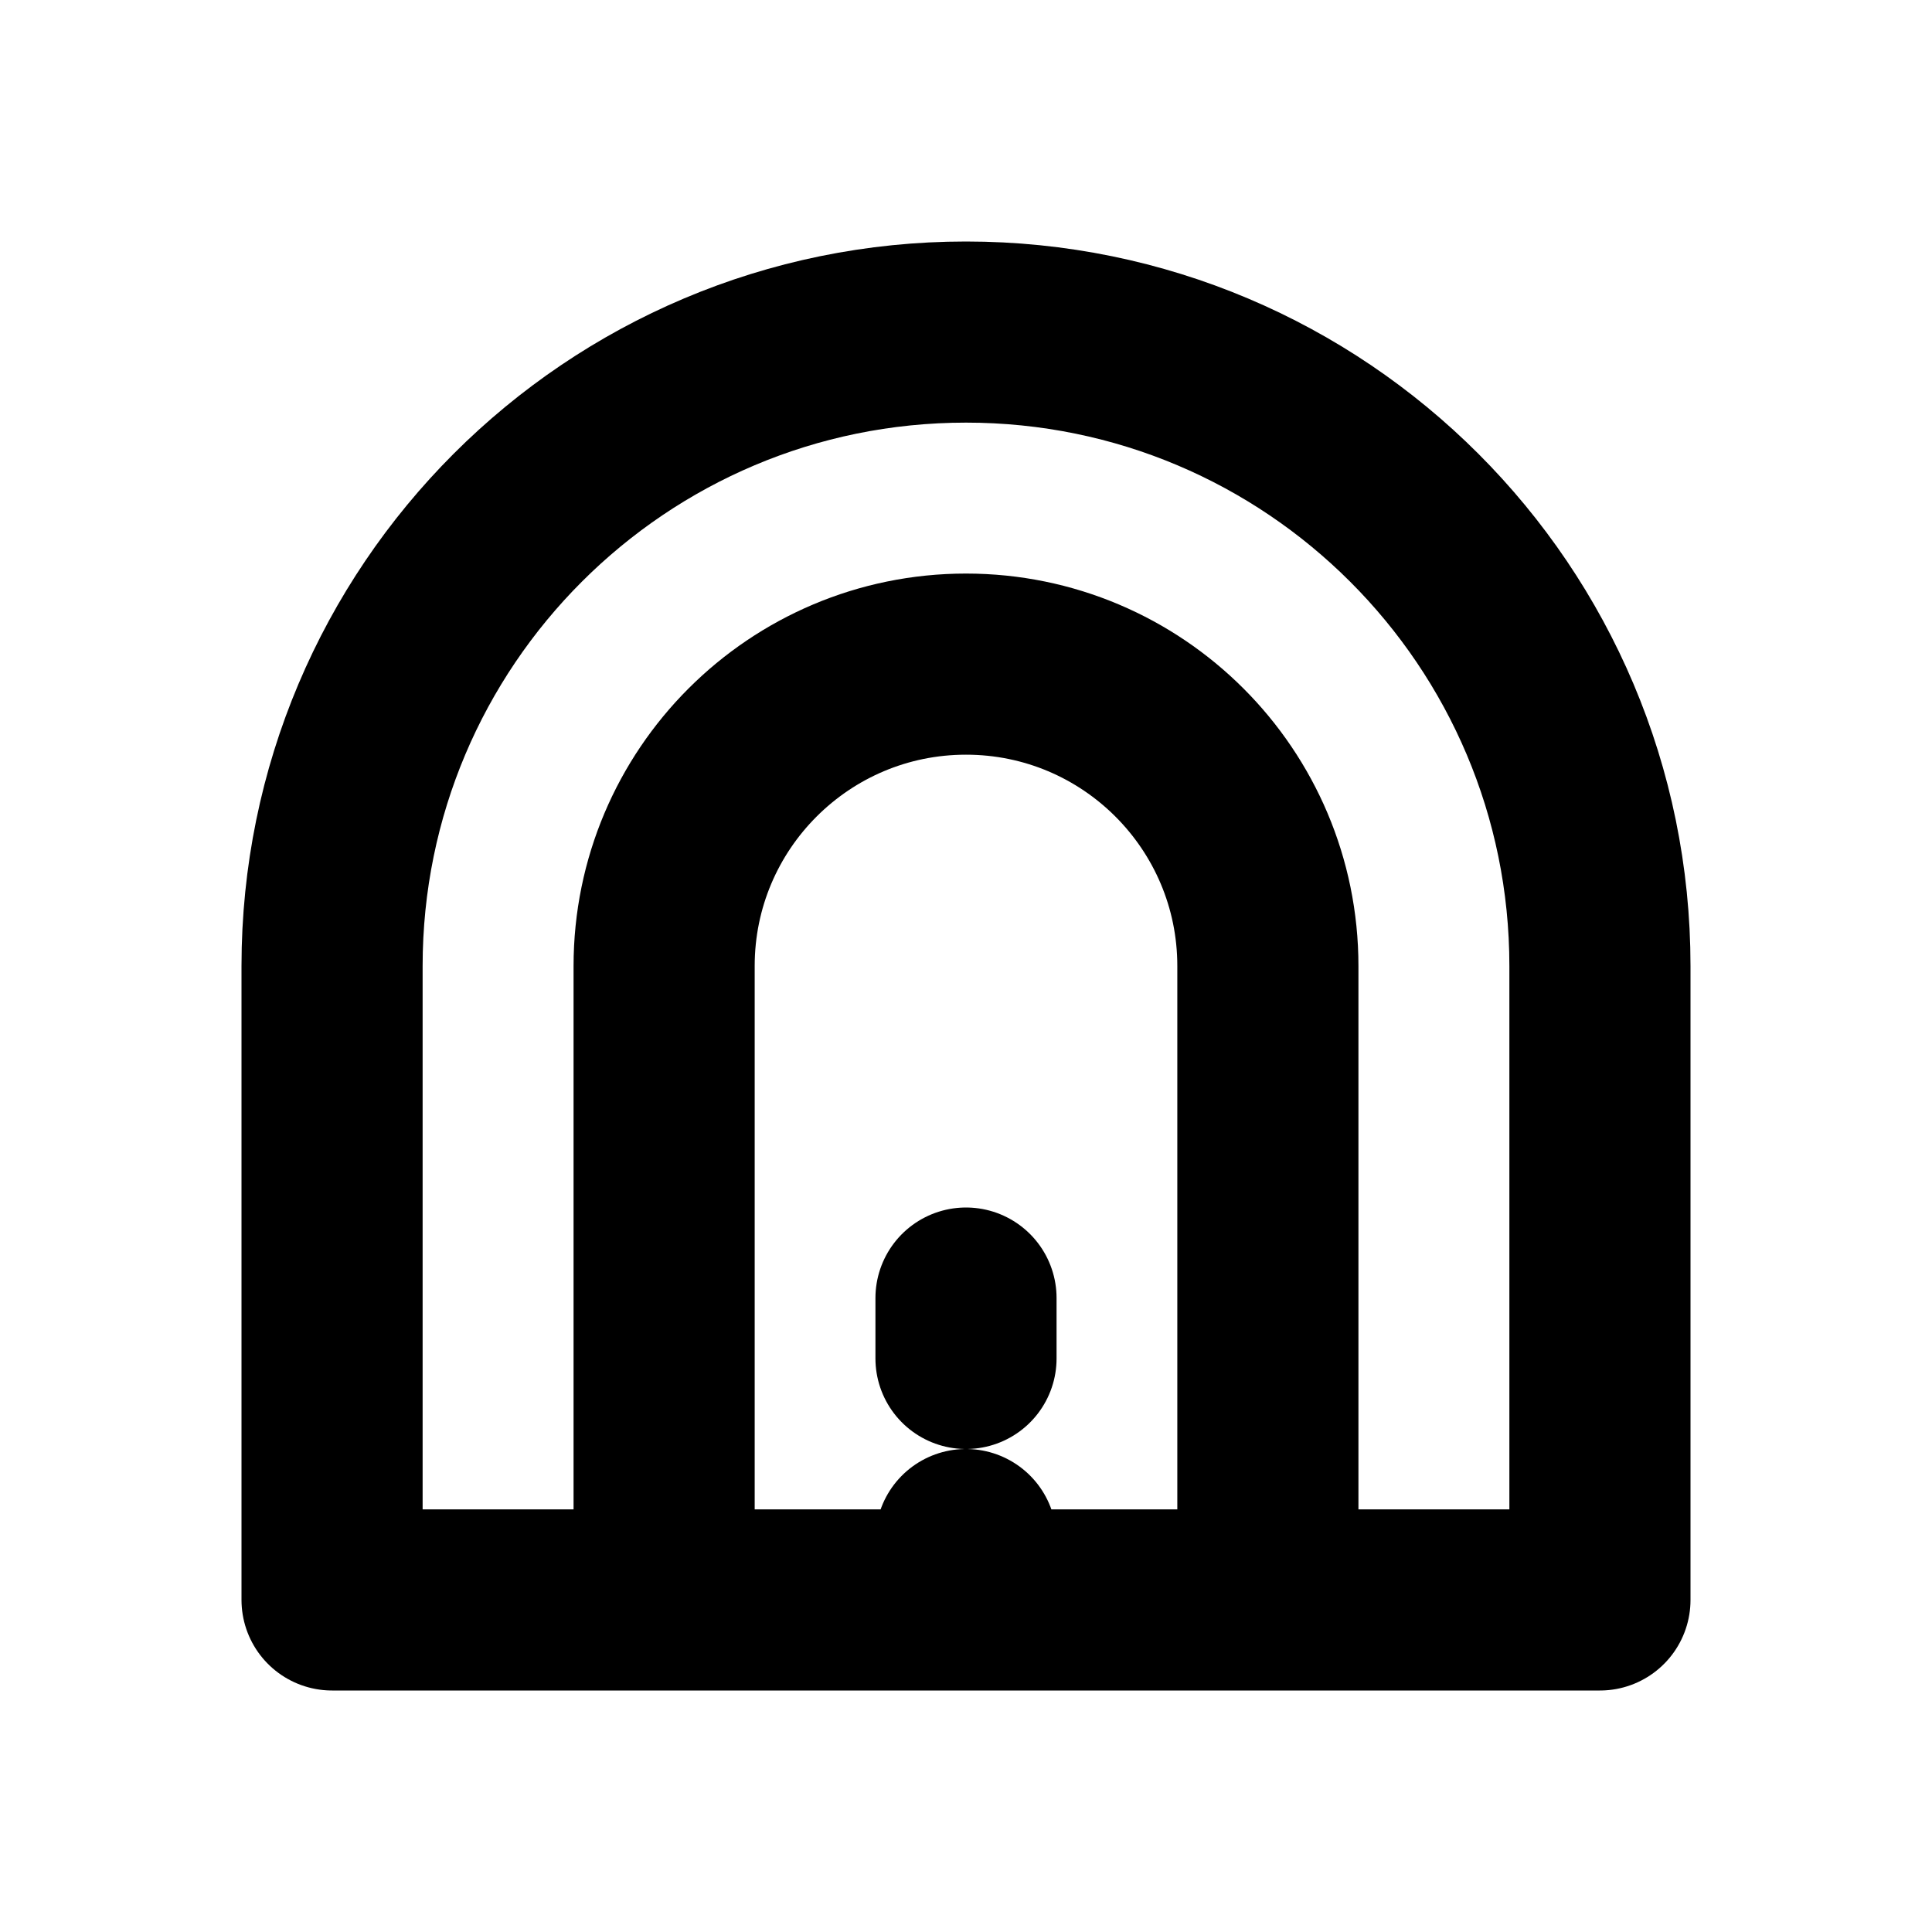
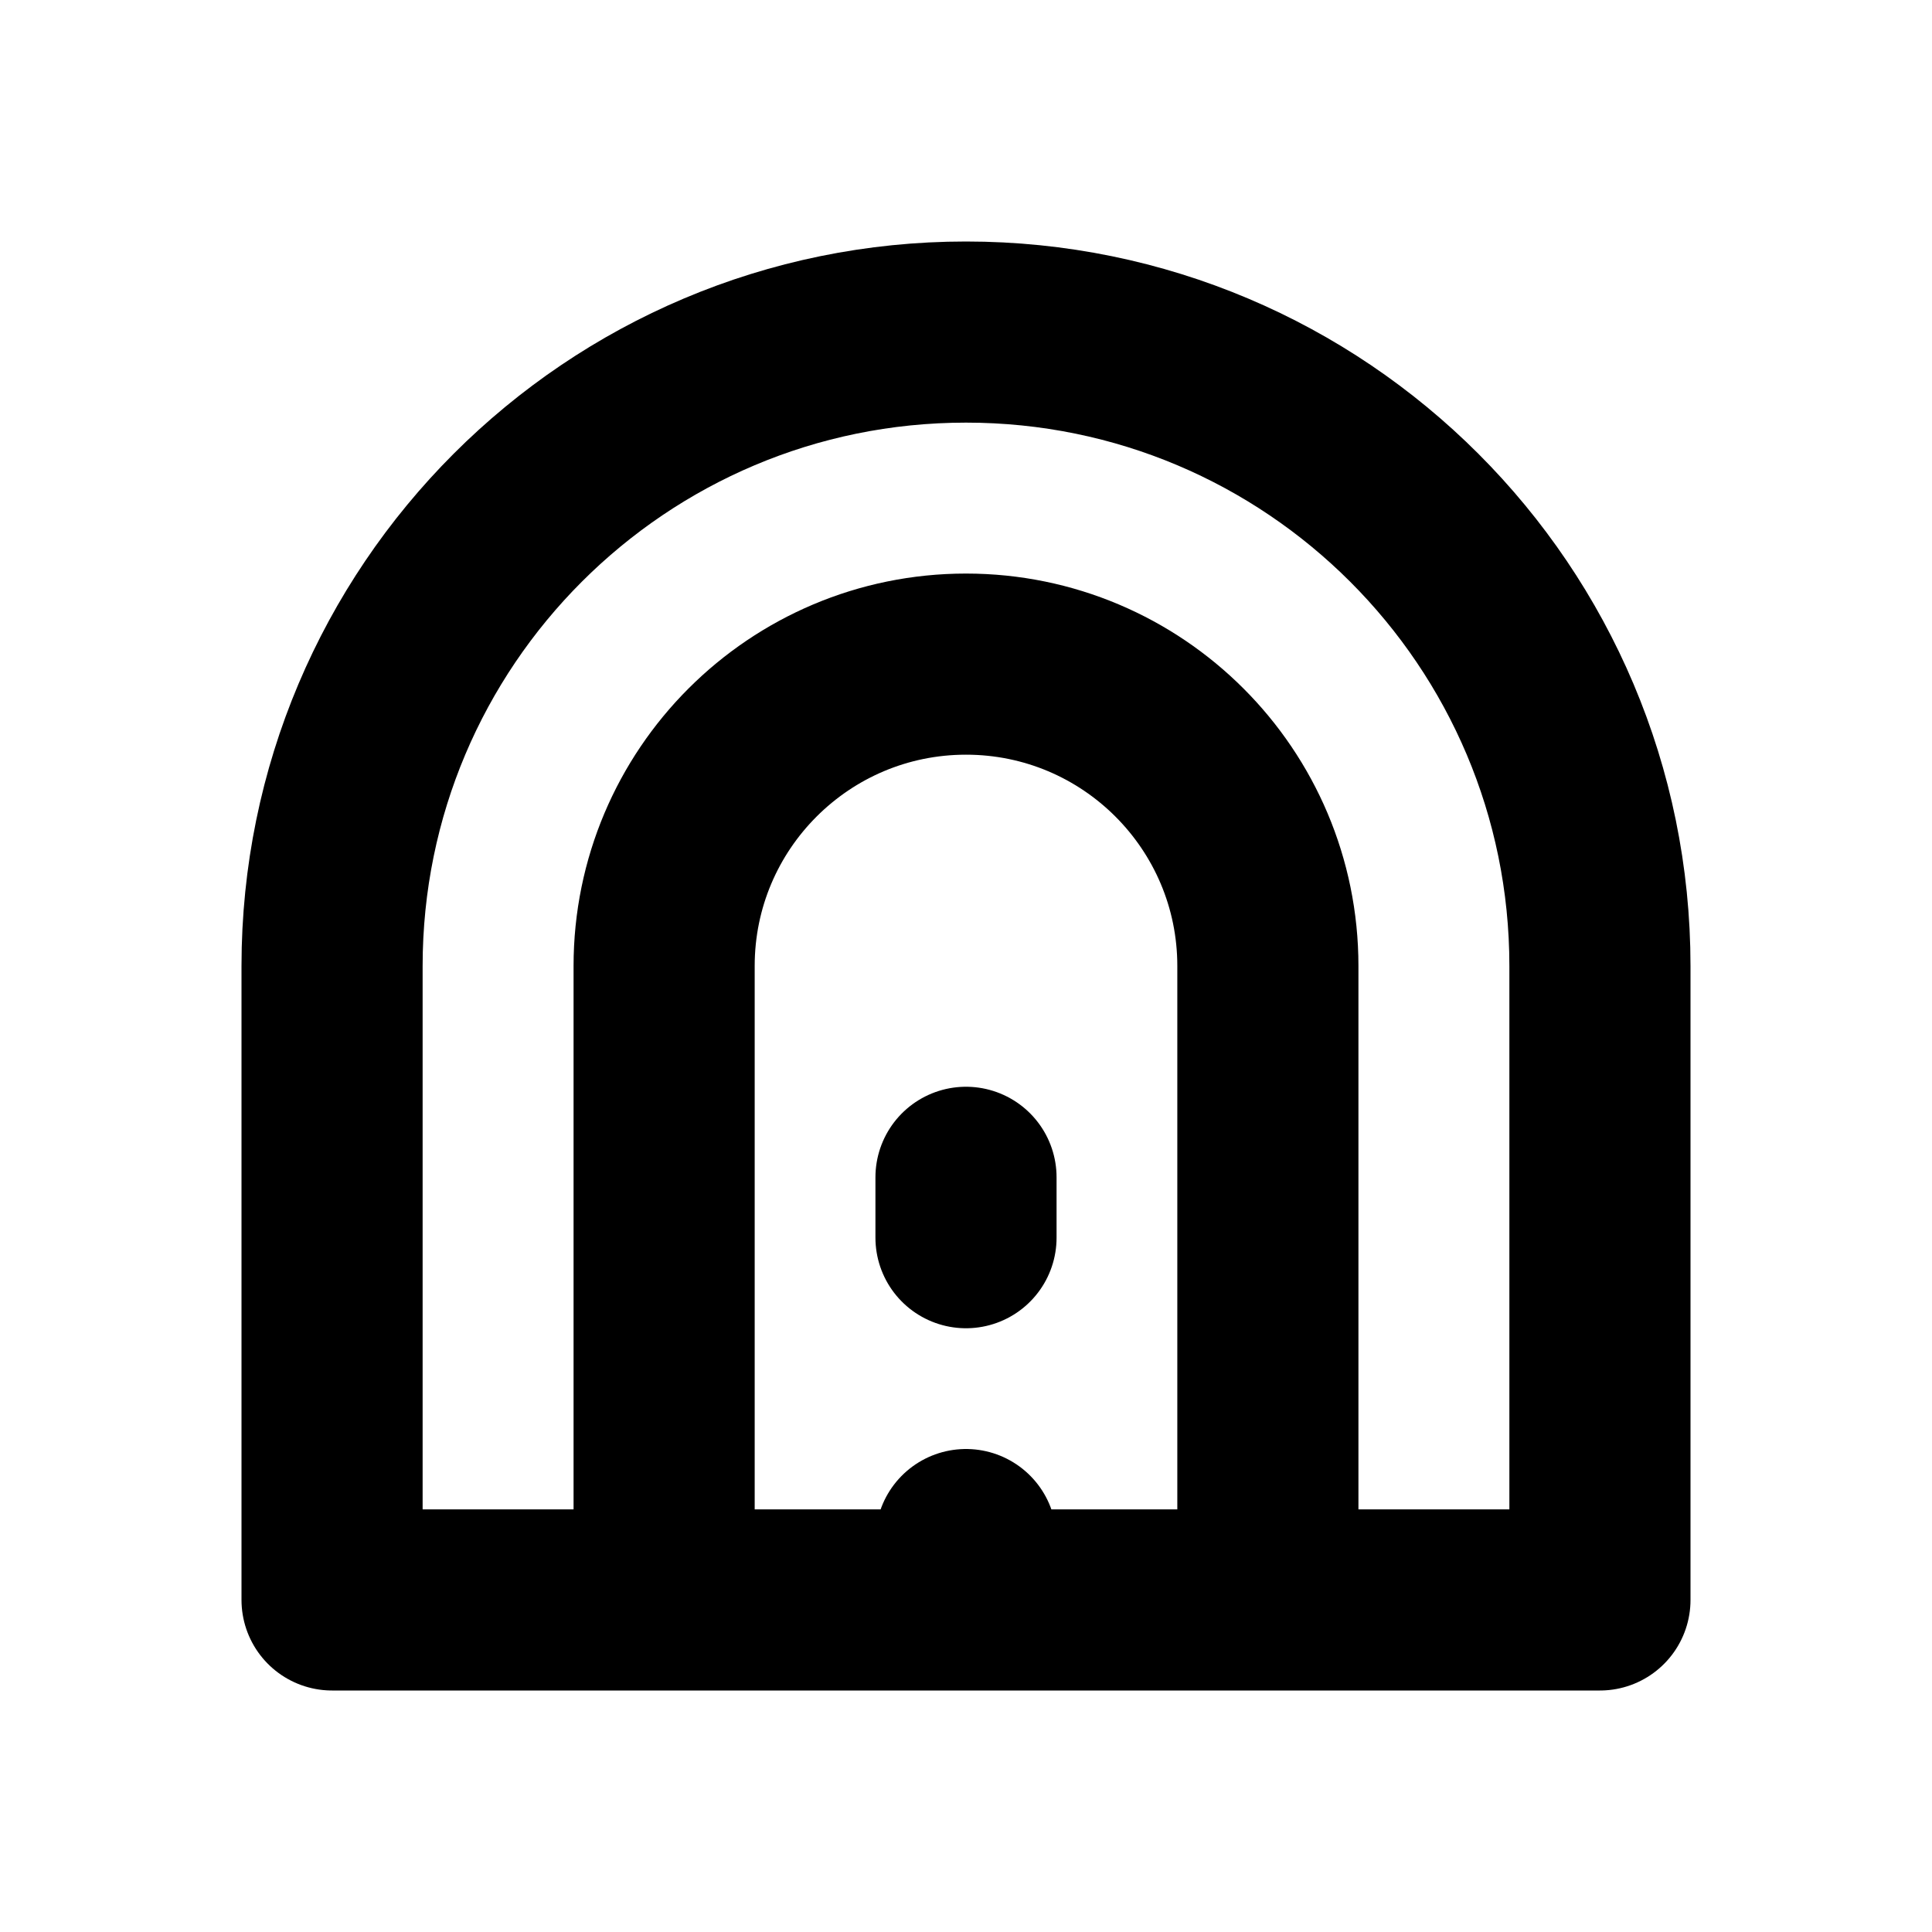
<svg xmlns="http://www.w3.org/2000/svg" width="16" height="16" viewBox="0 0 16 16" fill="none" stroke="currentColor" stroke-width="1.5" stroke-linecap="round" stroke-linejoin="round" aria-hidden="true" focusable="false">
-   <path d="M2.75 13.25V8A5.25 5.25 0 0 1 13.25 8V13.25H2.75ZM5.5 13.25V8A2.5 2.5 0 0 1 10.5 8V13.25M8 10.75V11.25M8 12.75V13.25" />
+   <path d="M2.75 13.25V8A5.25 5.25 0 0 1 13.25 8V13.25H2.75ZM5.5 13.25V8A2.5 2.5 0 0 1 10.5 8V13.25M8 9.75V10.25M8 12.75V13.25" />
</svg>
